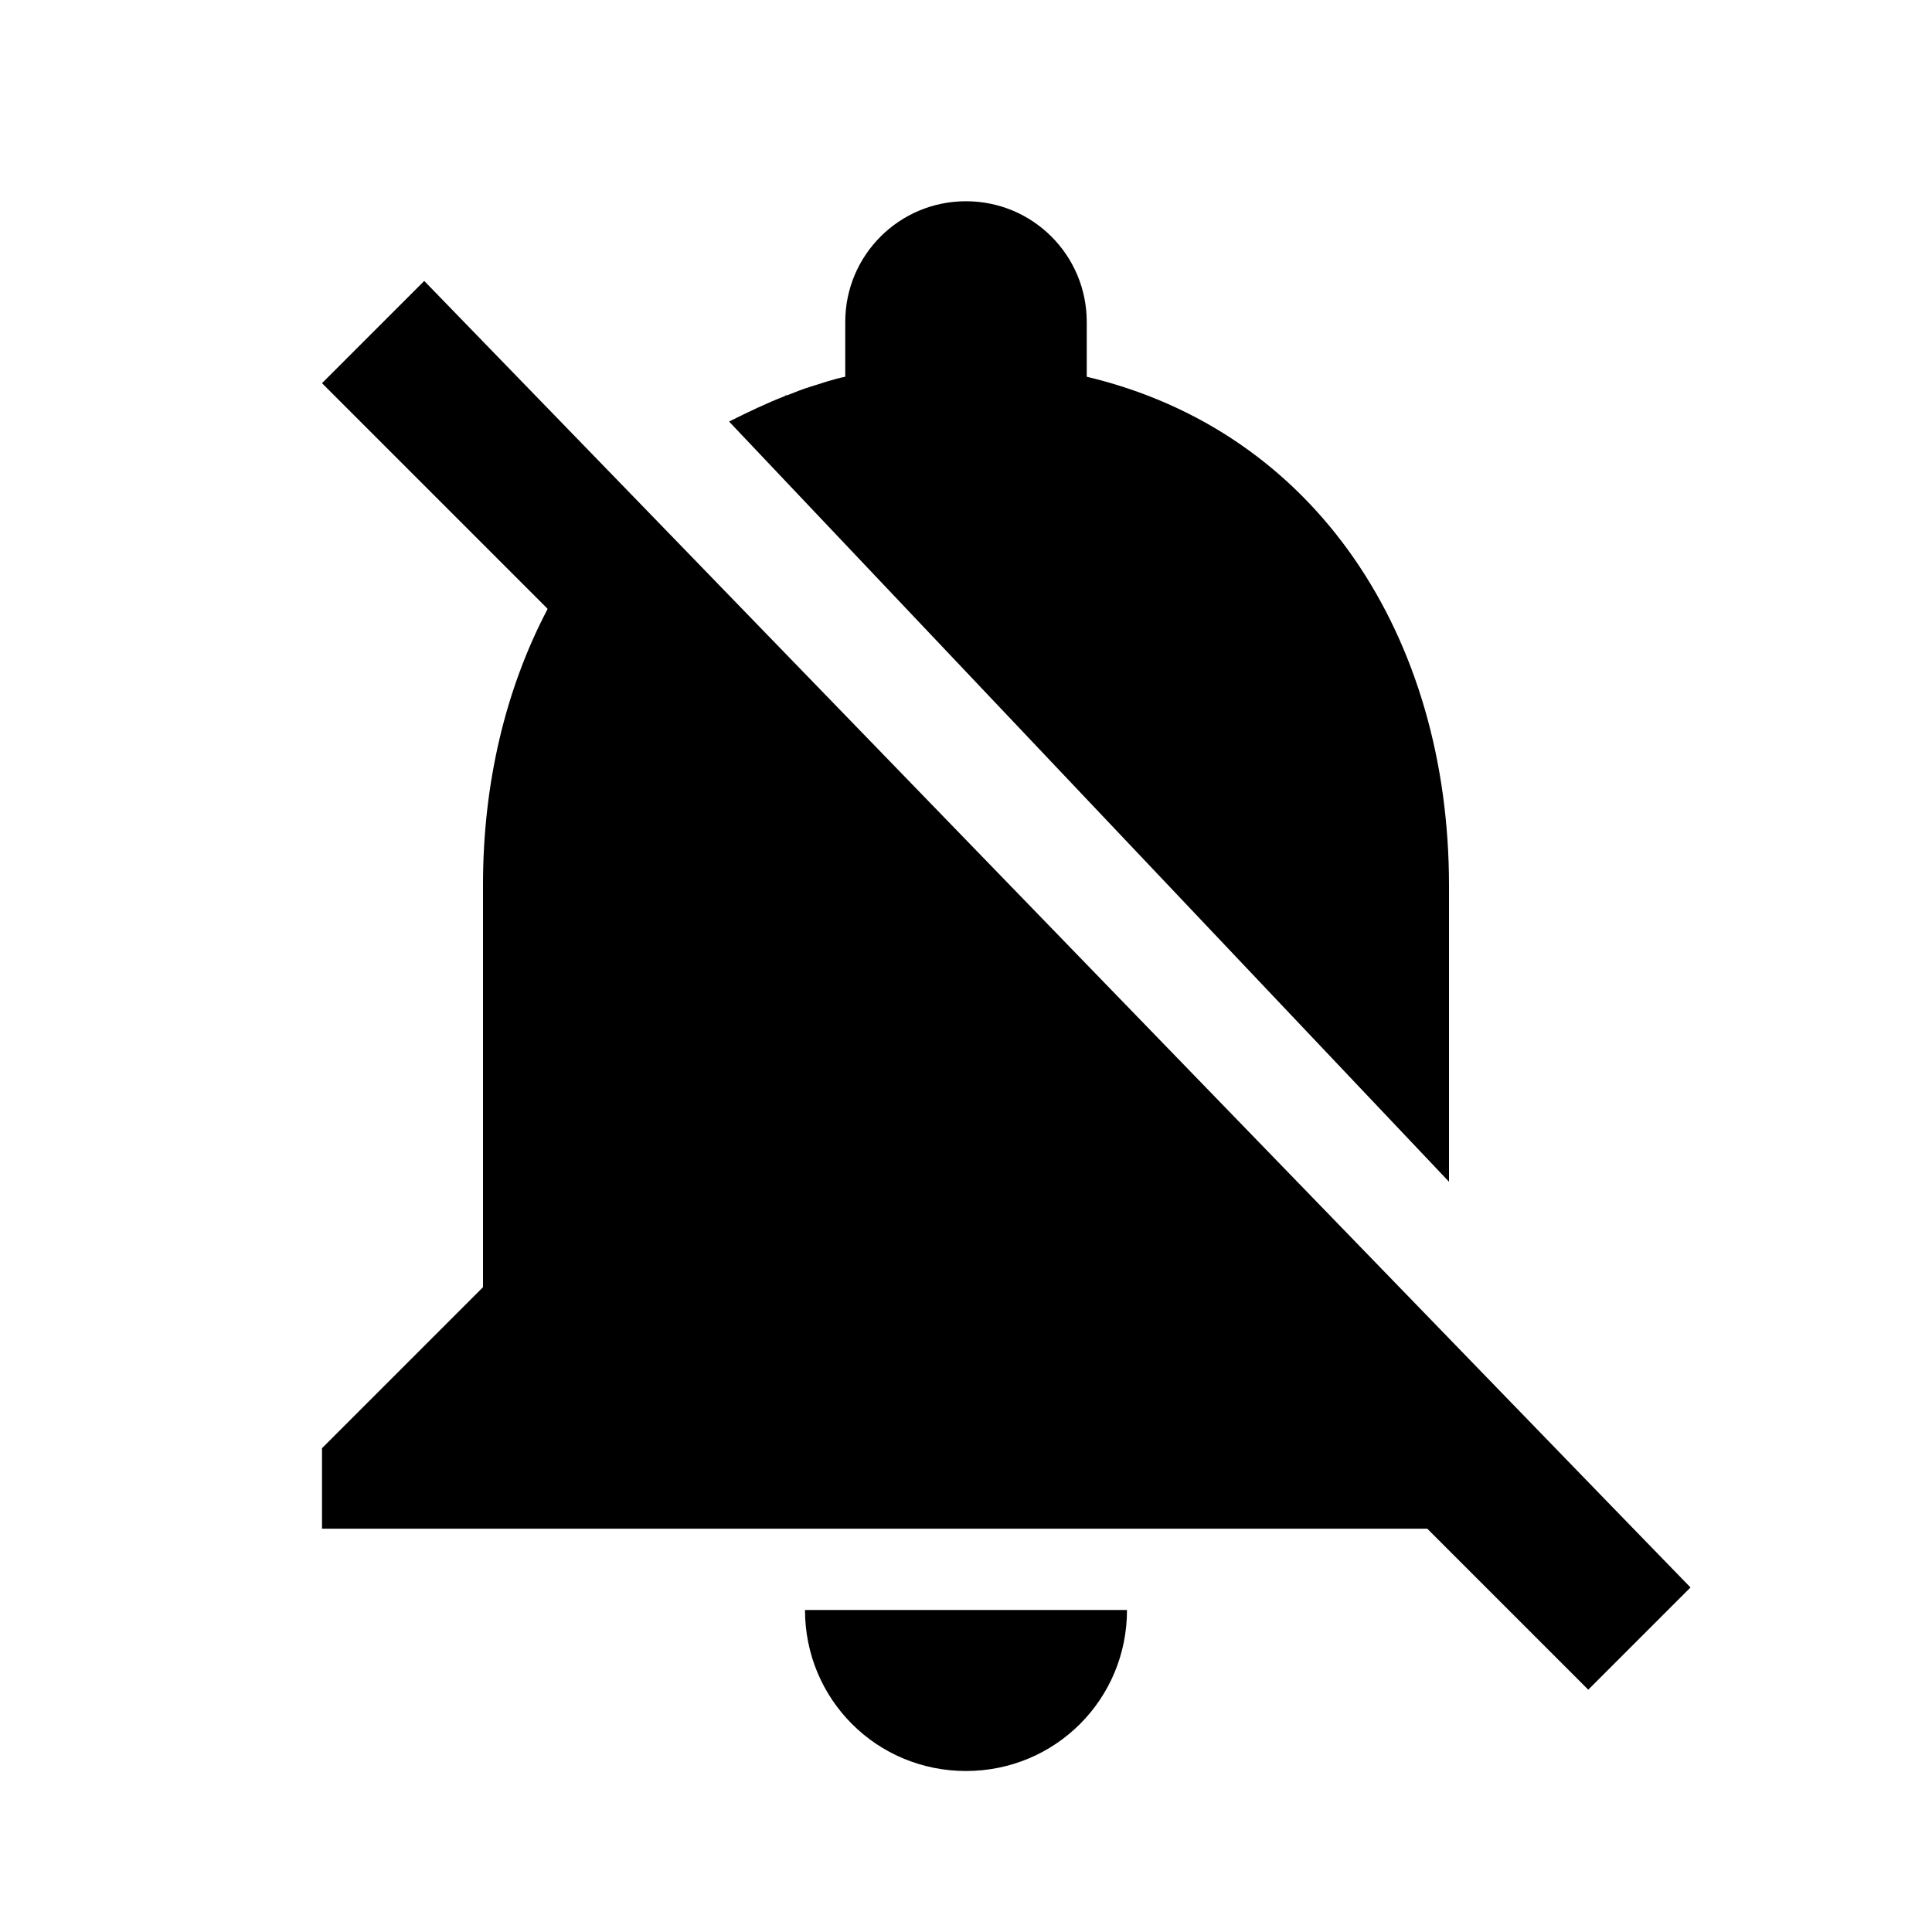
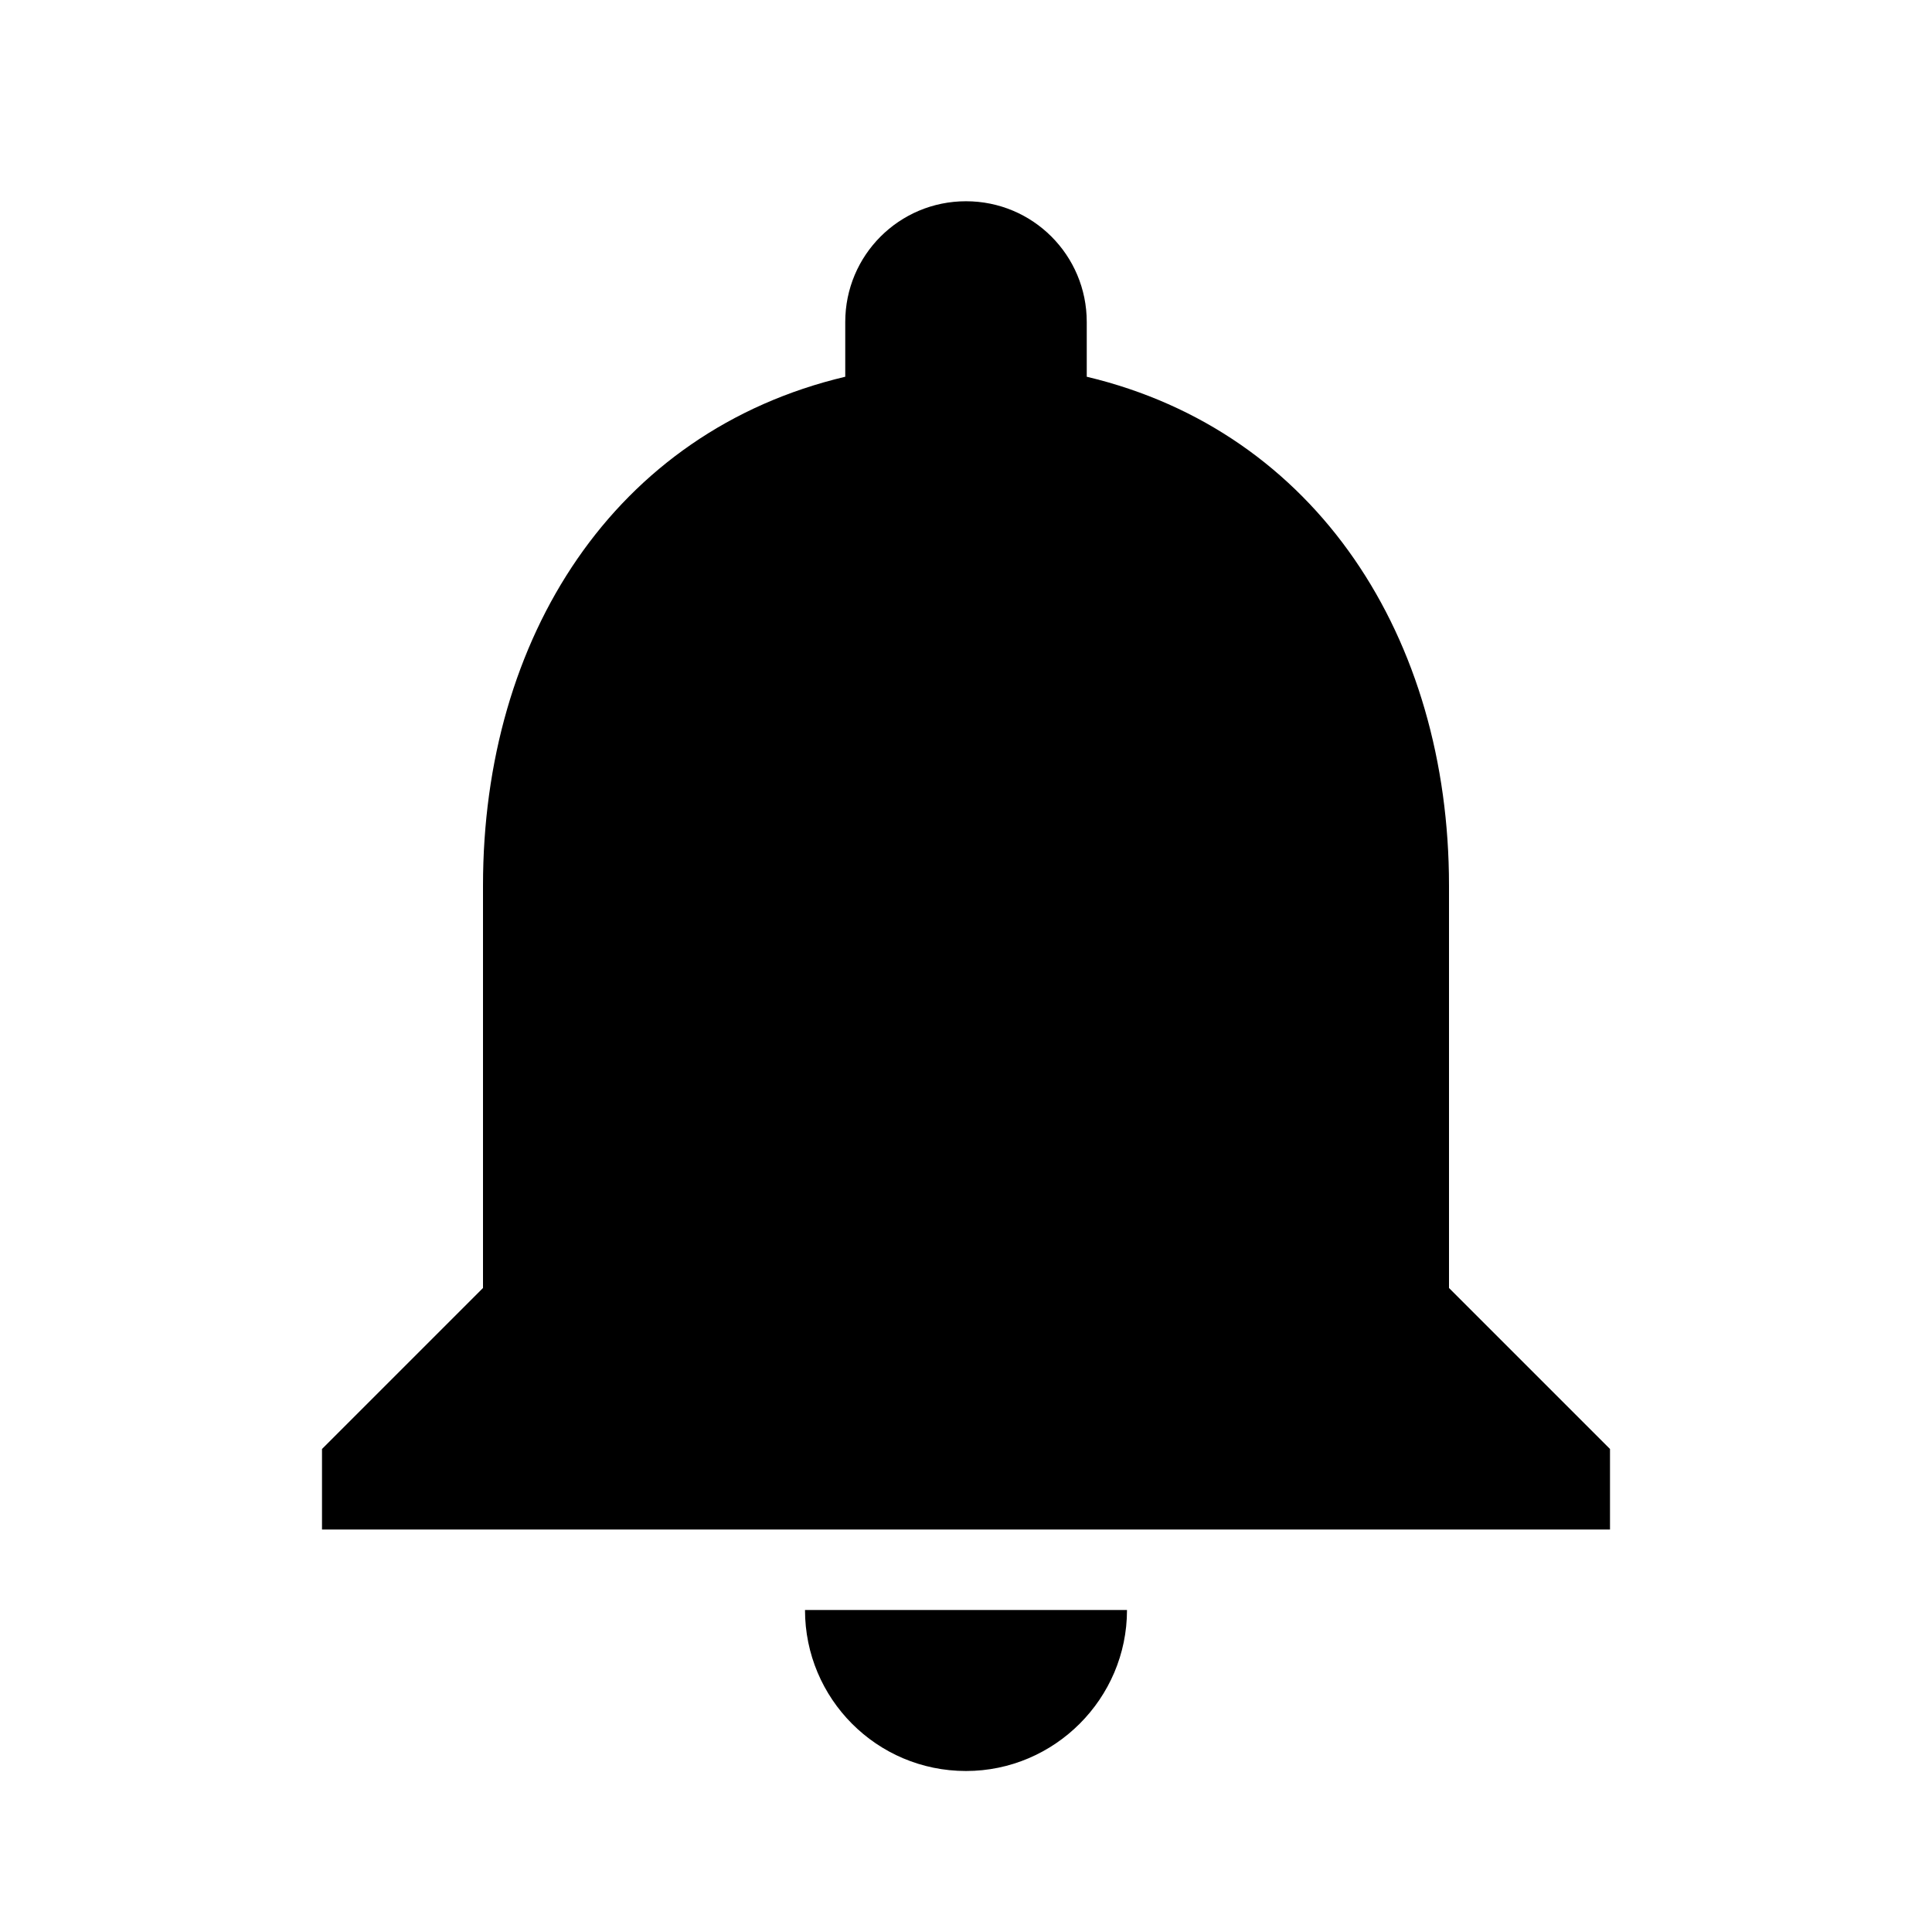
<svg xmlns="http://www.w3.org/2000/svg" height="24" viewBox="0 0 24 24" width="24">
-   <path d="M0 0h24v24H0z" fill="none" />
-   <path d="M20 18.69L7.84 6.14 5.27 3.49 4 4.76l2.8 2.8v.01c-.52.99-.8 2.16-.8 3.42v5l-2 2v1h13.73l2 2L21 19.72l-1-1.03zM12 22c1.11 0 2-.89 2-2h-4c0 1.11.89 2 2 2zm6-7.32V11c0-3.08-1.64-5.64-4.5-6.32V4c0-.83-.67-1.5-1.5-1.5s-1.5.67-1.5 1.5v.68c-.15.03-.29.08-.42.12-.1.03-.2.07-.3.11h-.01c-.01 0-.01 0-.02.01-.23.09-.46.2-.68.31 0 0-.01 0-.01.01L18 14.68z" />
+   <path d="M12 22c1.1 0 2-.9 2-2h-4c0 1.1.89 2 2 2zm6-6v-5c0-3.07-1.64-5.64-4.5-6.32V4c0-.83-.67-1.5-1.5-1.5s-1.5.67-1.5 1.5v.68C7.63 5.36 6 7.92 6 11v5l-2 2v1h16v-1l-2-2z" />
</svg>
